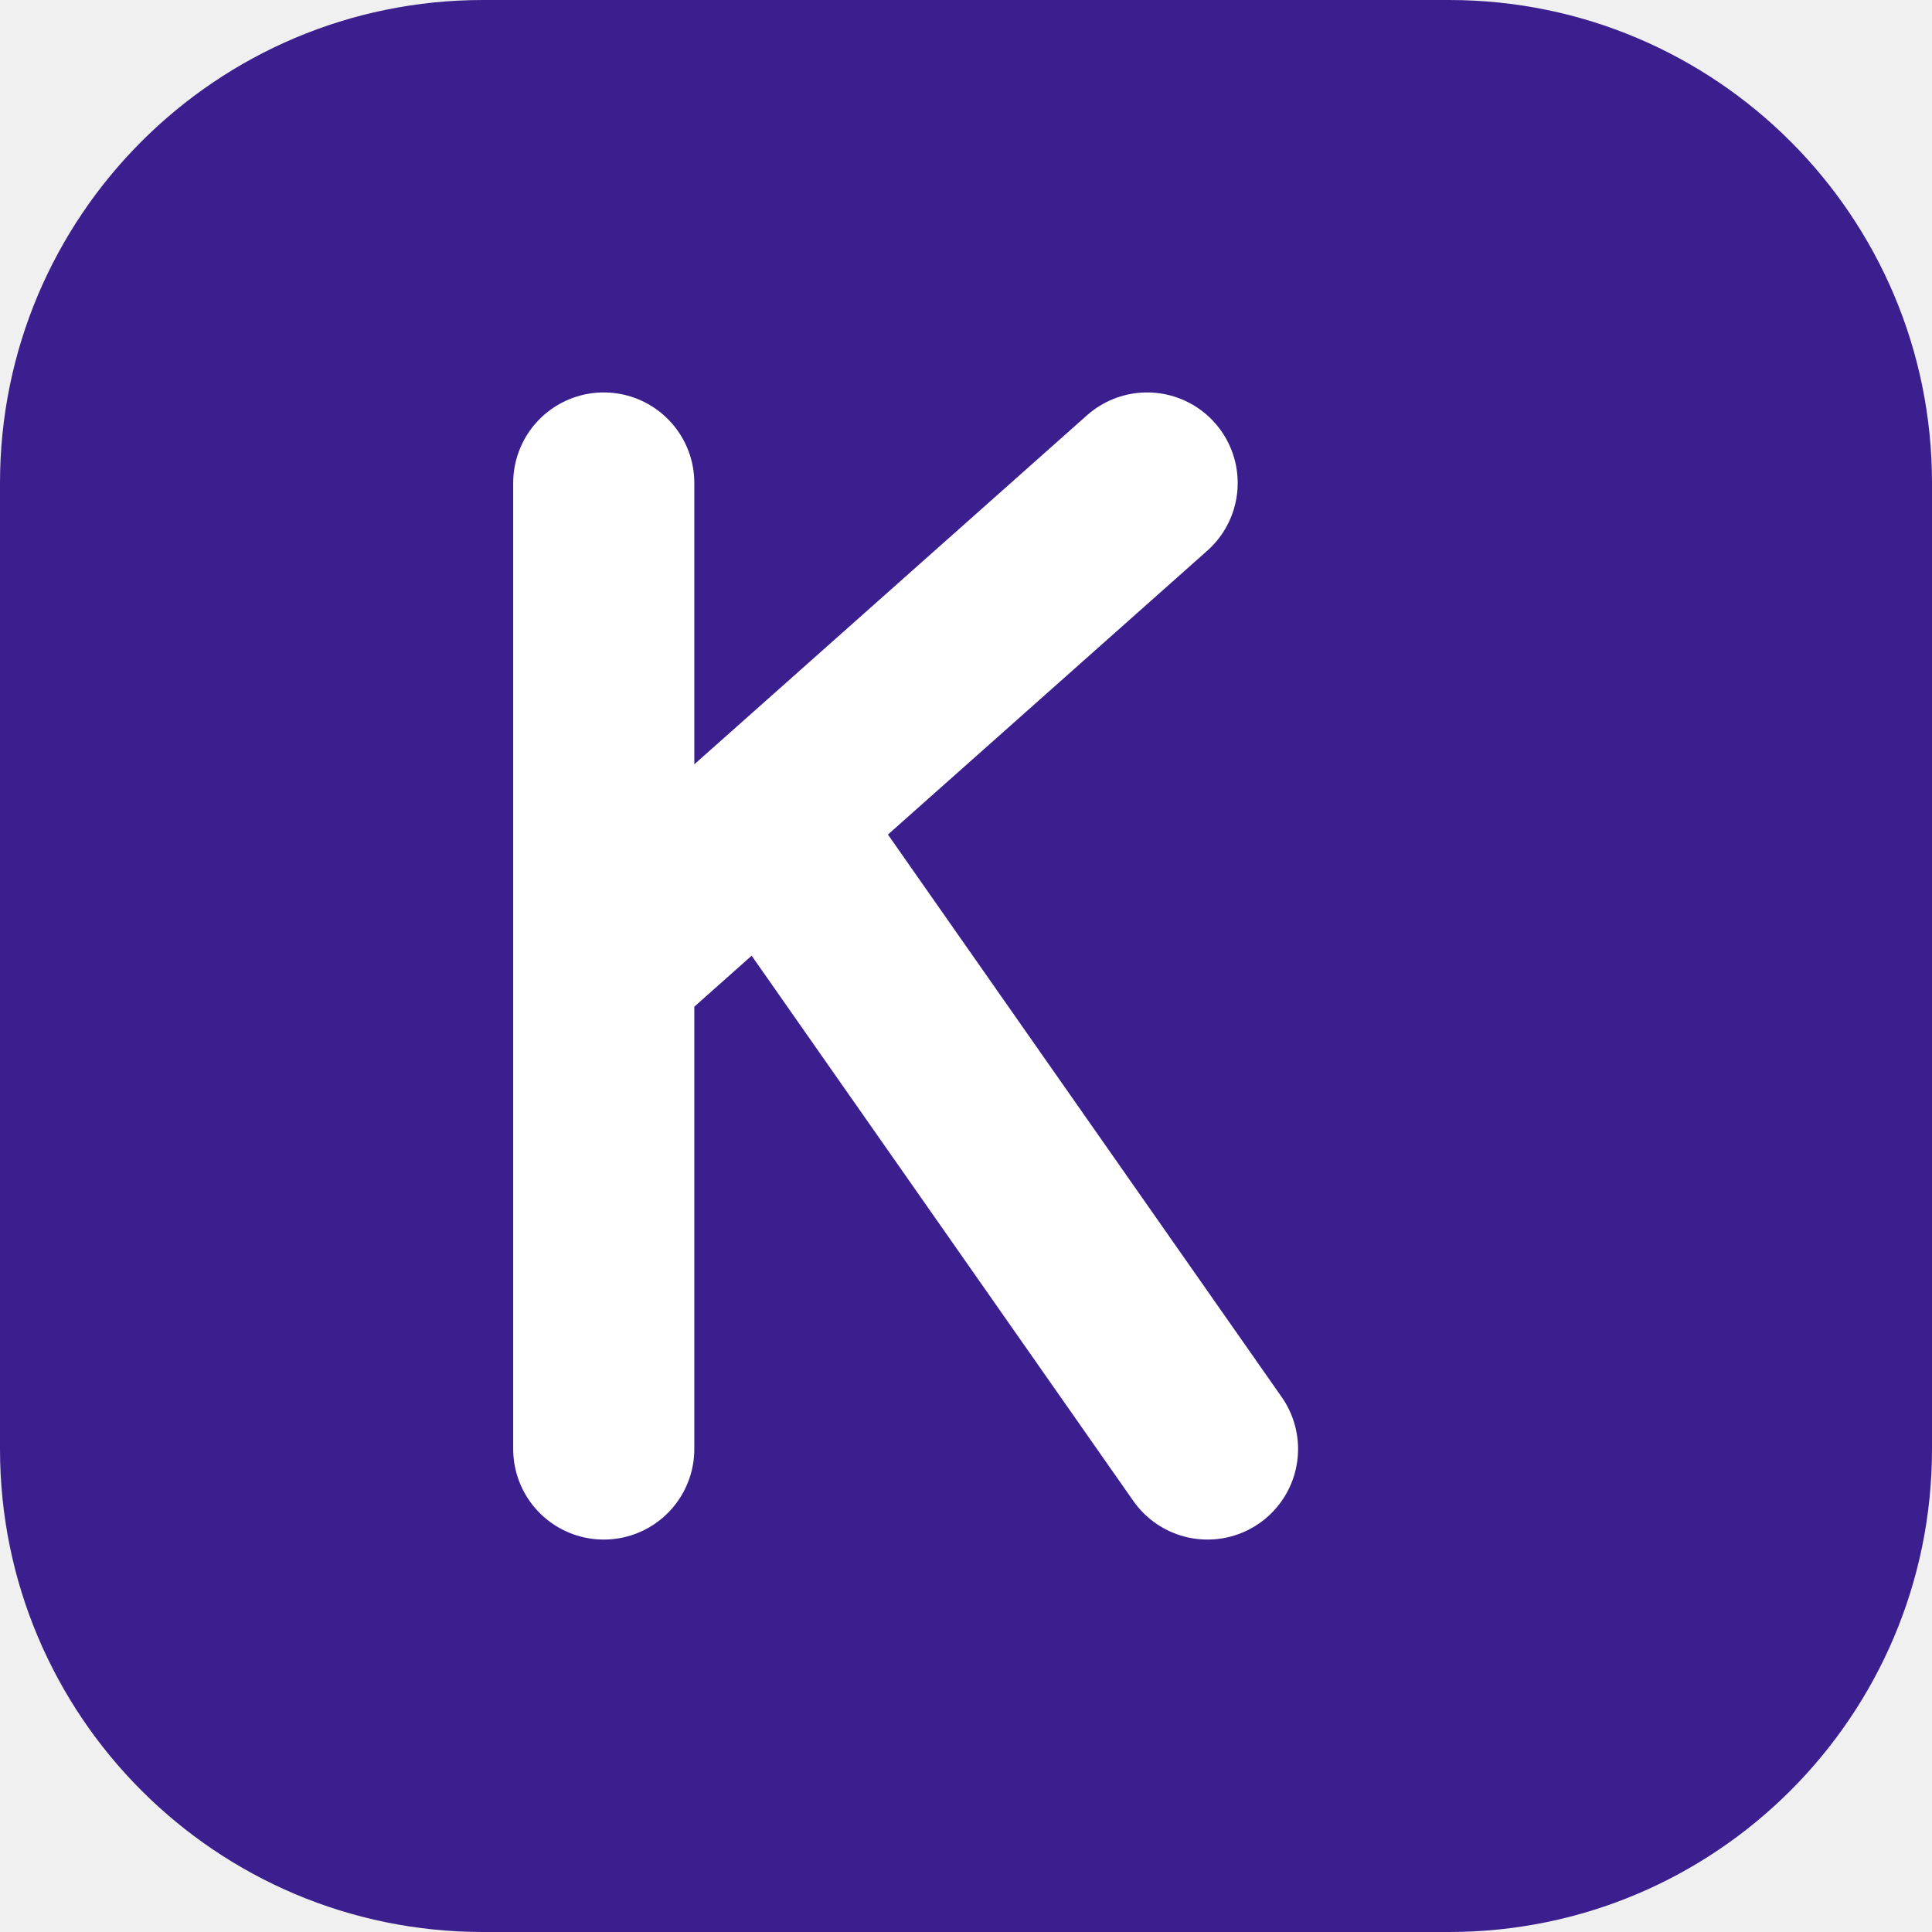
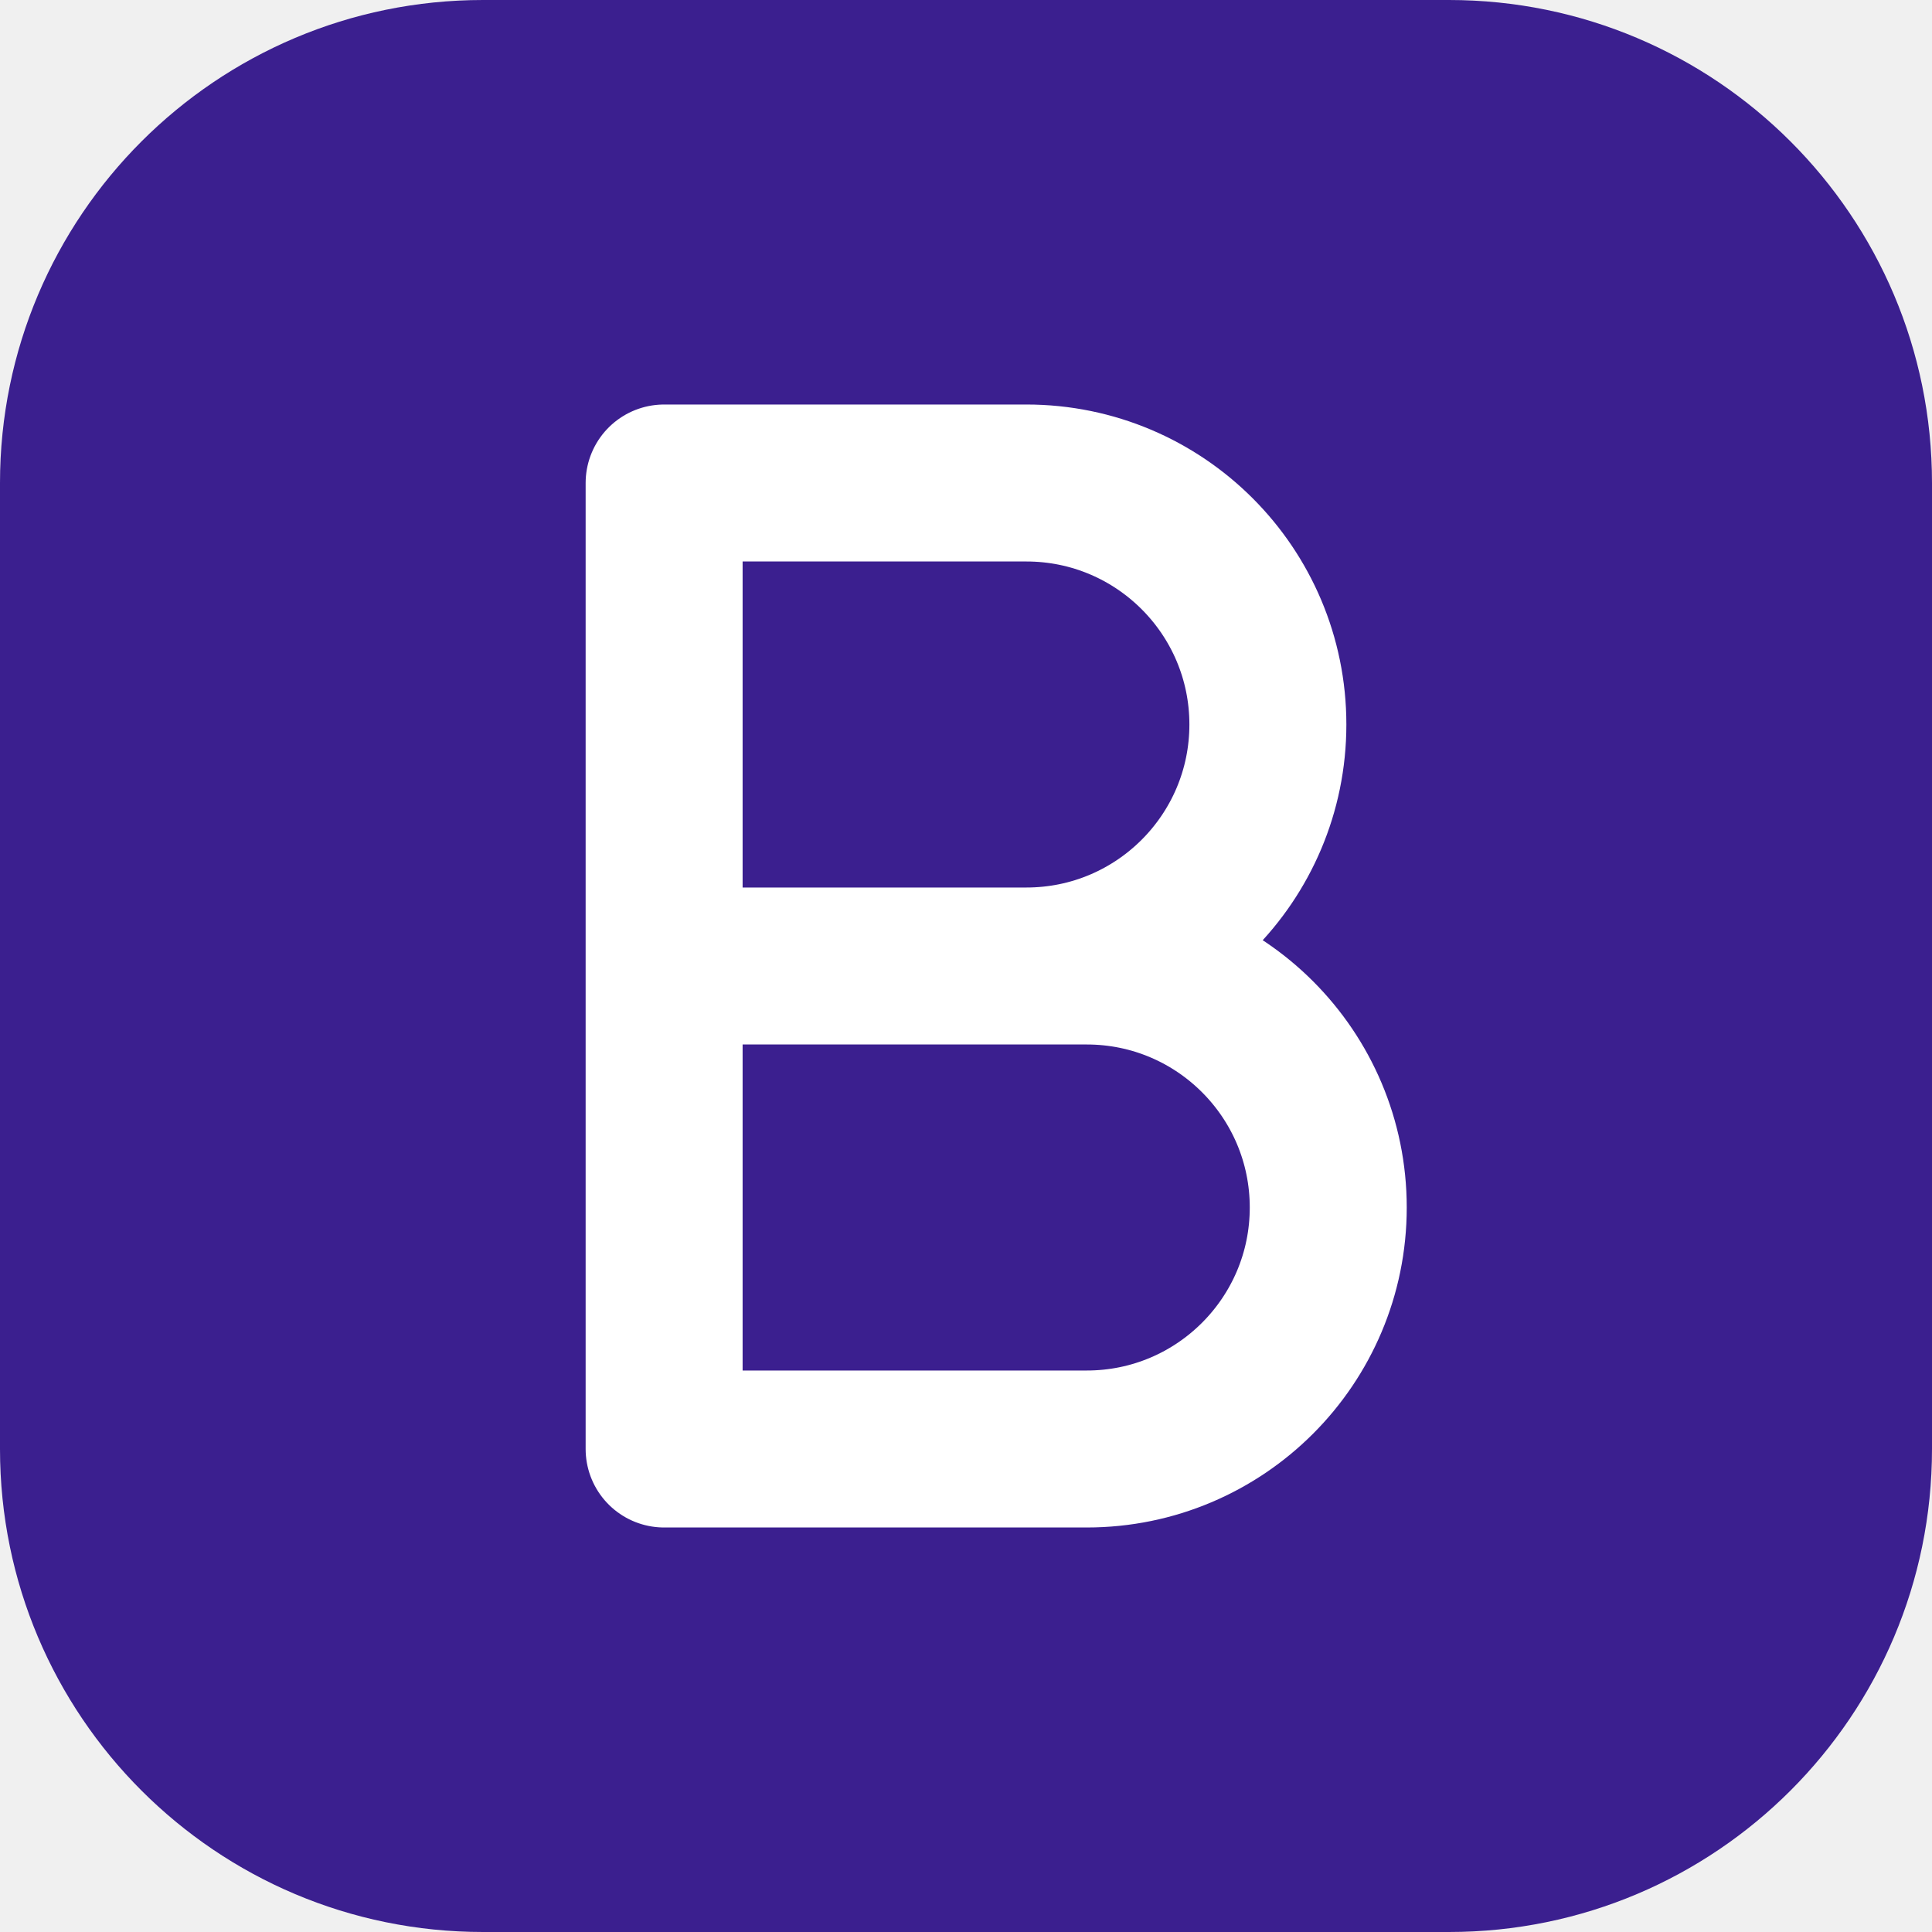
<svg xmlns="http://www.w3.org/2000/svg" viewBox="0 0 32 32">
  <rect width="32" height="32" rx="8" fill="#3b1f8f" />
-   <path d="M10 8v16M10 16l9-8M13 14l7 10" stroke="#fff" stroke-width="3" fill="none" stroke-linecap="round" stroke-linejoin="round" />
+   <path d="M11 8h6a4 4 0 0 1 0 8h-6zM11 16h7a4 4 0 0 1 0 8h-7zM11 8v16" stroke="#fff" stroke-width="2.6" fill="none" stroke-linejoin="round" />
</svg>
